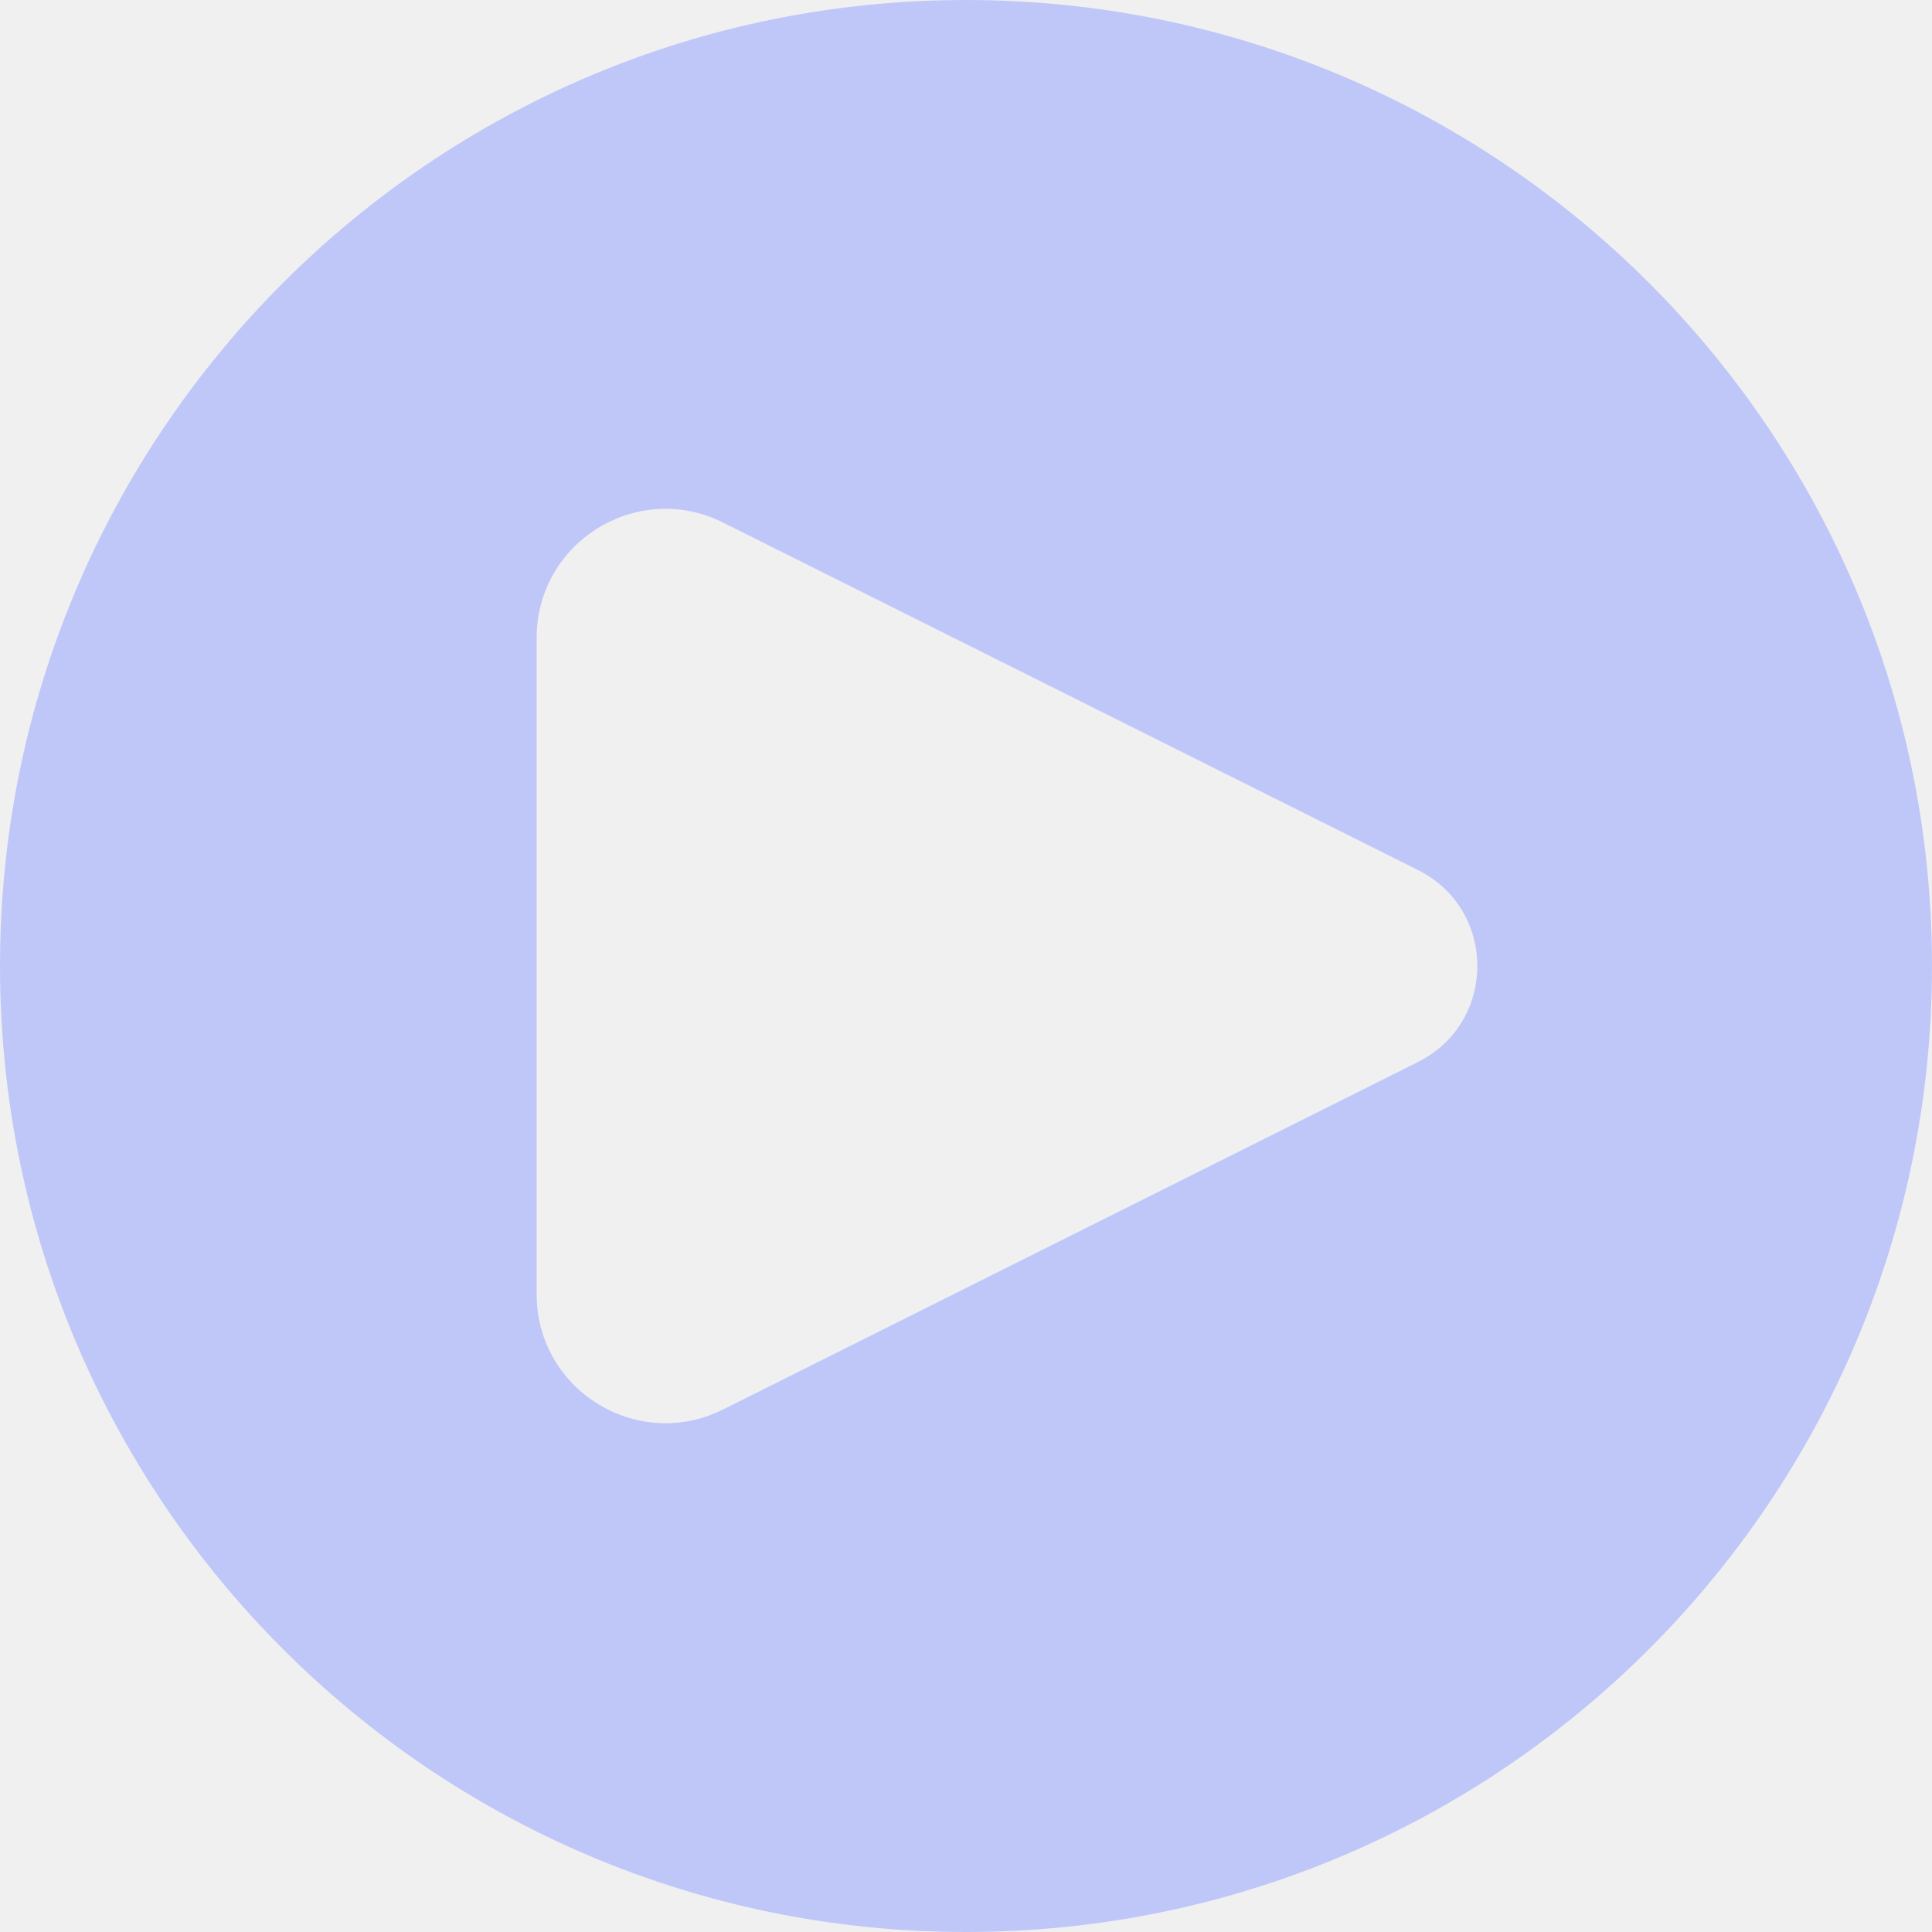
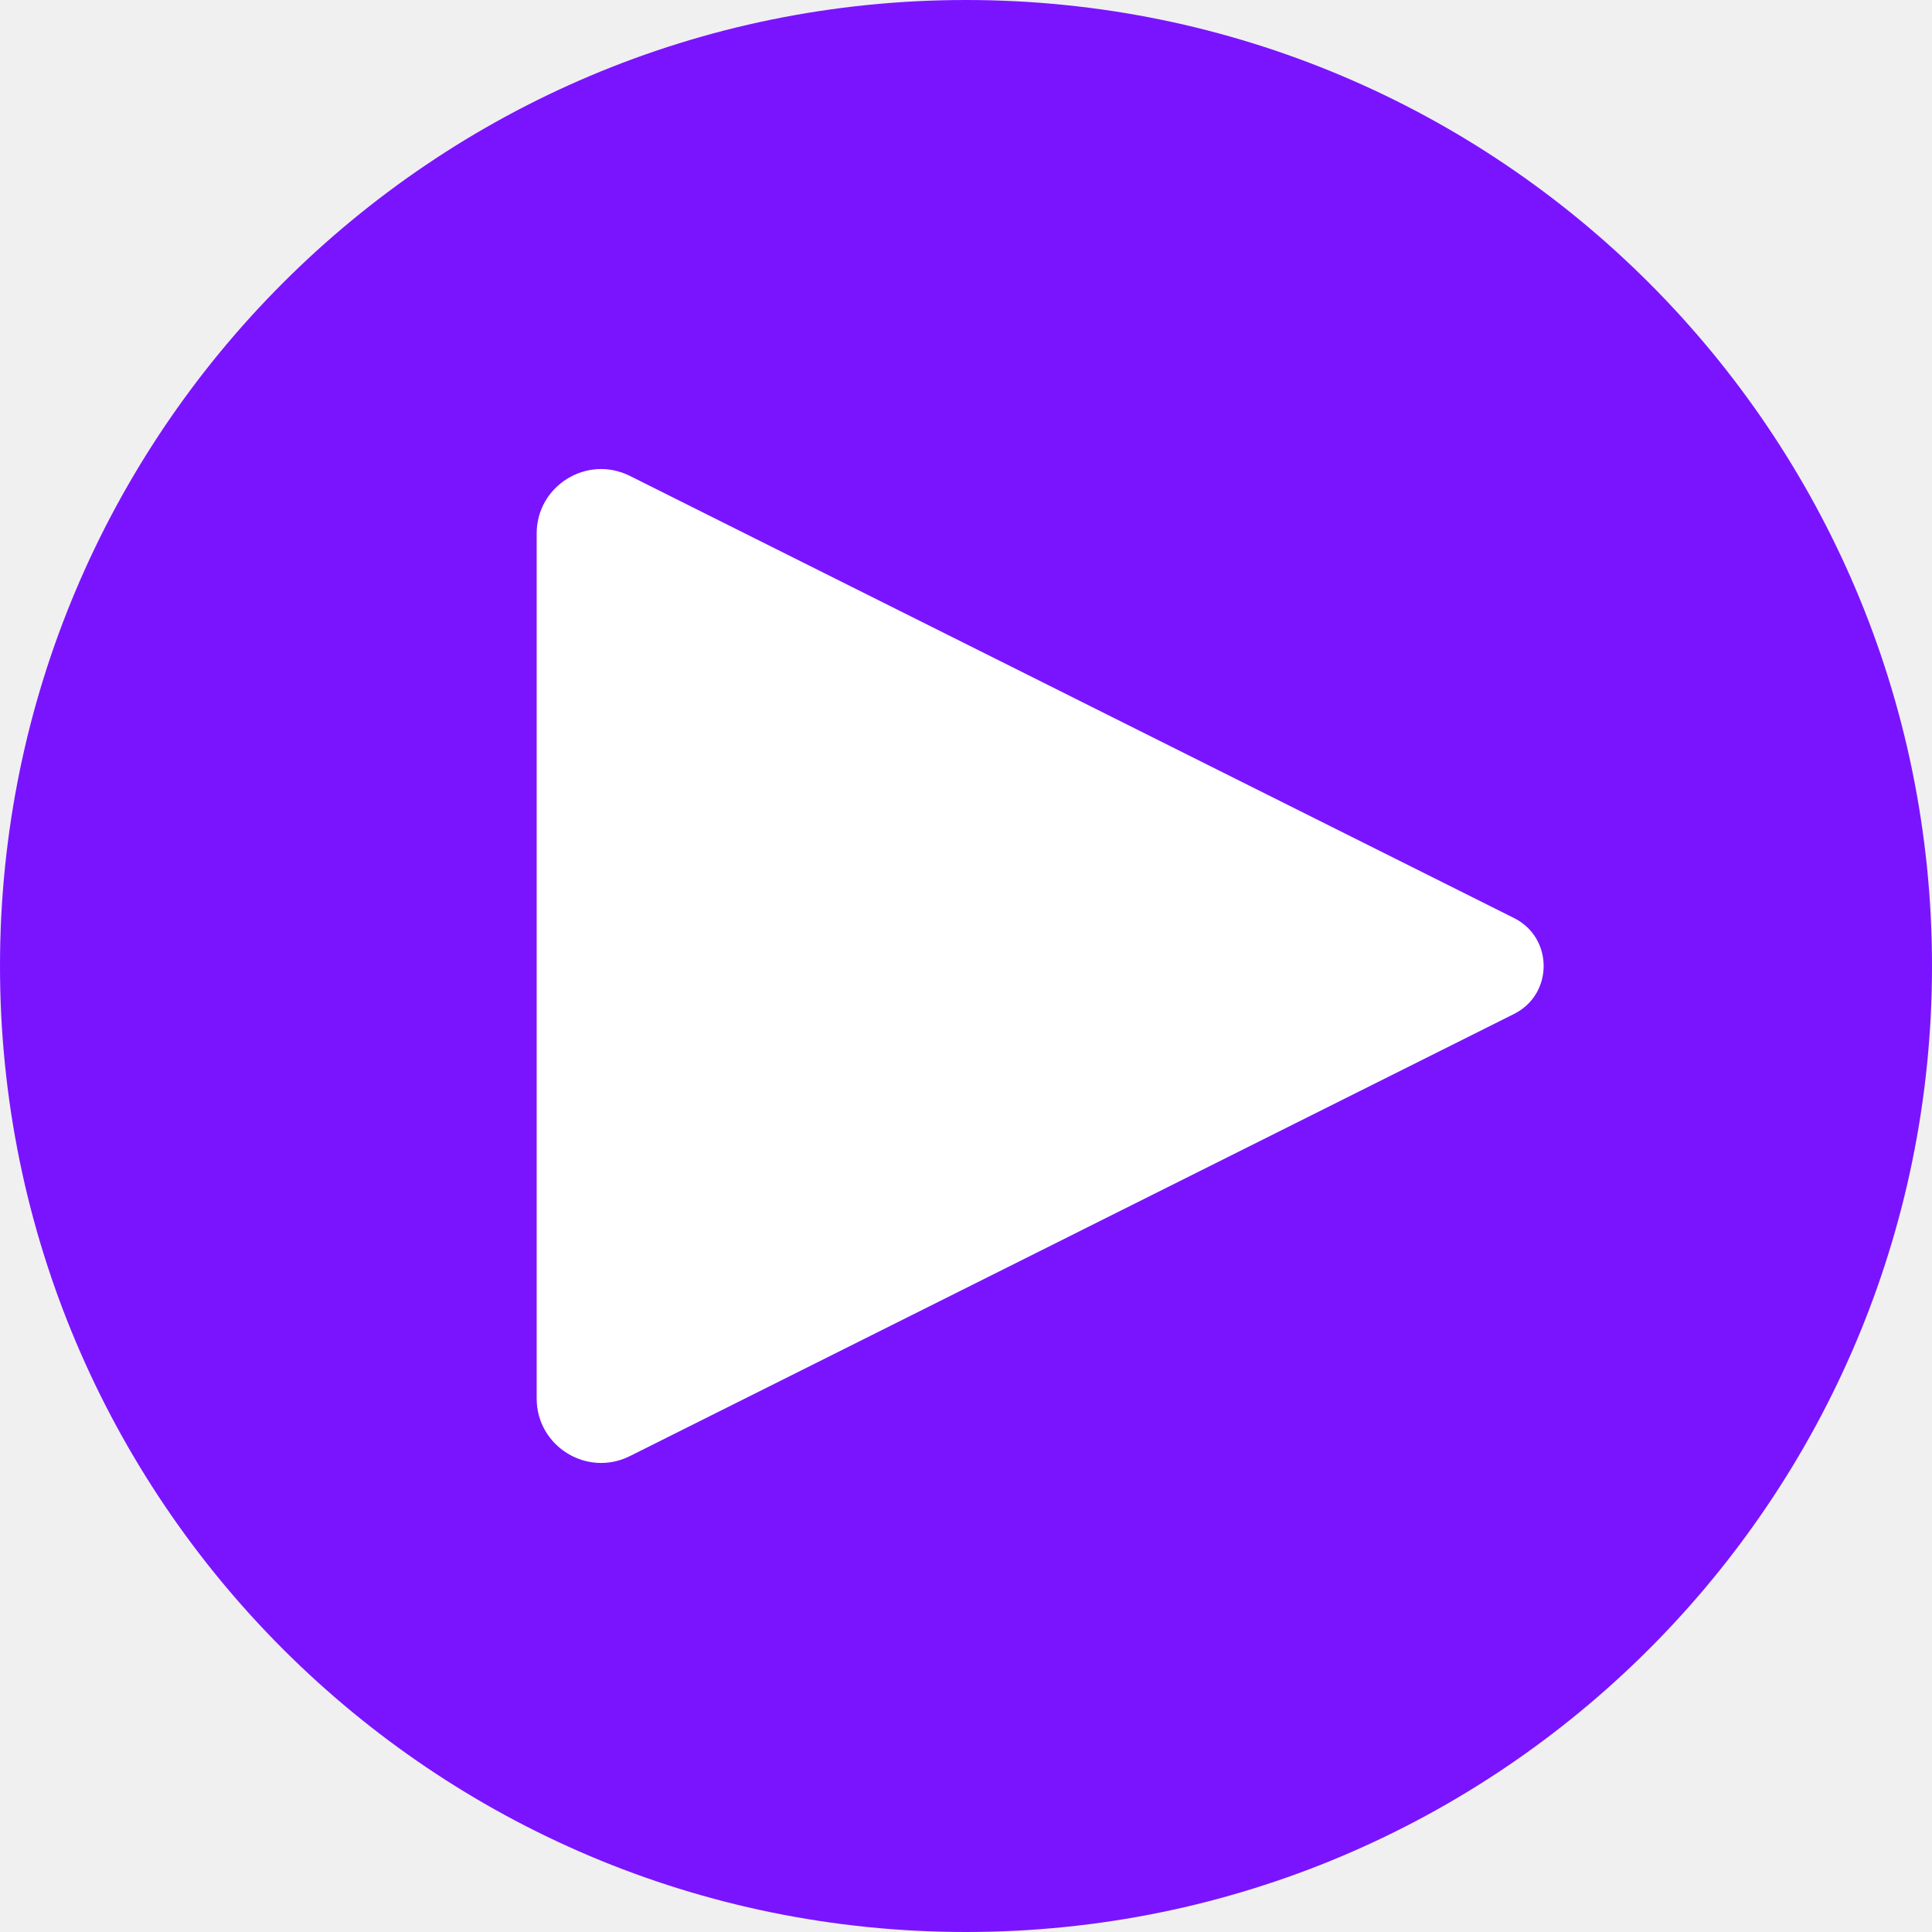
<svg xmlns="http://www.w3.org/2000/svg" width="36" height="36" viewBox="0 0 36 36" fill="none">
-   <g id="Play">
-     <path id="Subtract" fill-rule="evenodd" clip-rule="evenodd" d="M18 36C27.941 36 36 27.941 36 18C36 8.059 27.941 0 18 0C8.059 0 0 8.059 0 18C0 27.941 8.059 36 18 36ZM13.473 9.737L26.422 16.212C27.896 16.948 27.896 19.052 26.422 19.789L13.473 26.264C11.878 27.061 10 25.901 10 24.117V11.884C10 10.1 11.878 8.939 13.473 9.737Z" fill="#A3B1FF" fill-opacity="0.63" />
+   <g id="Right">
+     <circle id="Ellipse 47" cx="18" cy="18" r="18" fill="#7A14FF" />
+     <path id="Vector 10" d="M28.211 17.106L11.737 8.868C10.939 8.469 10 9.05 10 9.942L10 26.058C10 26.95 10.939 27.531 11.737 27.132L28.211 18.894C28.948 18.526 28.948 17.474 28.211 17.106Z" fill="white" />
  </g>
</svg>
